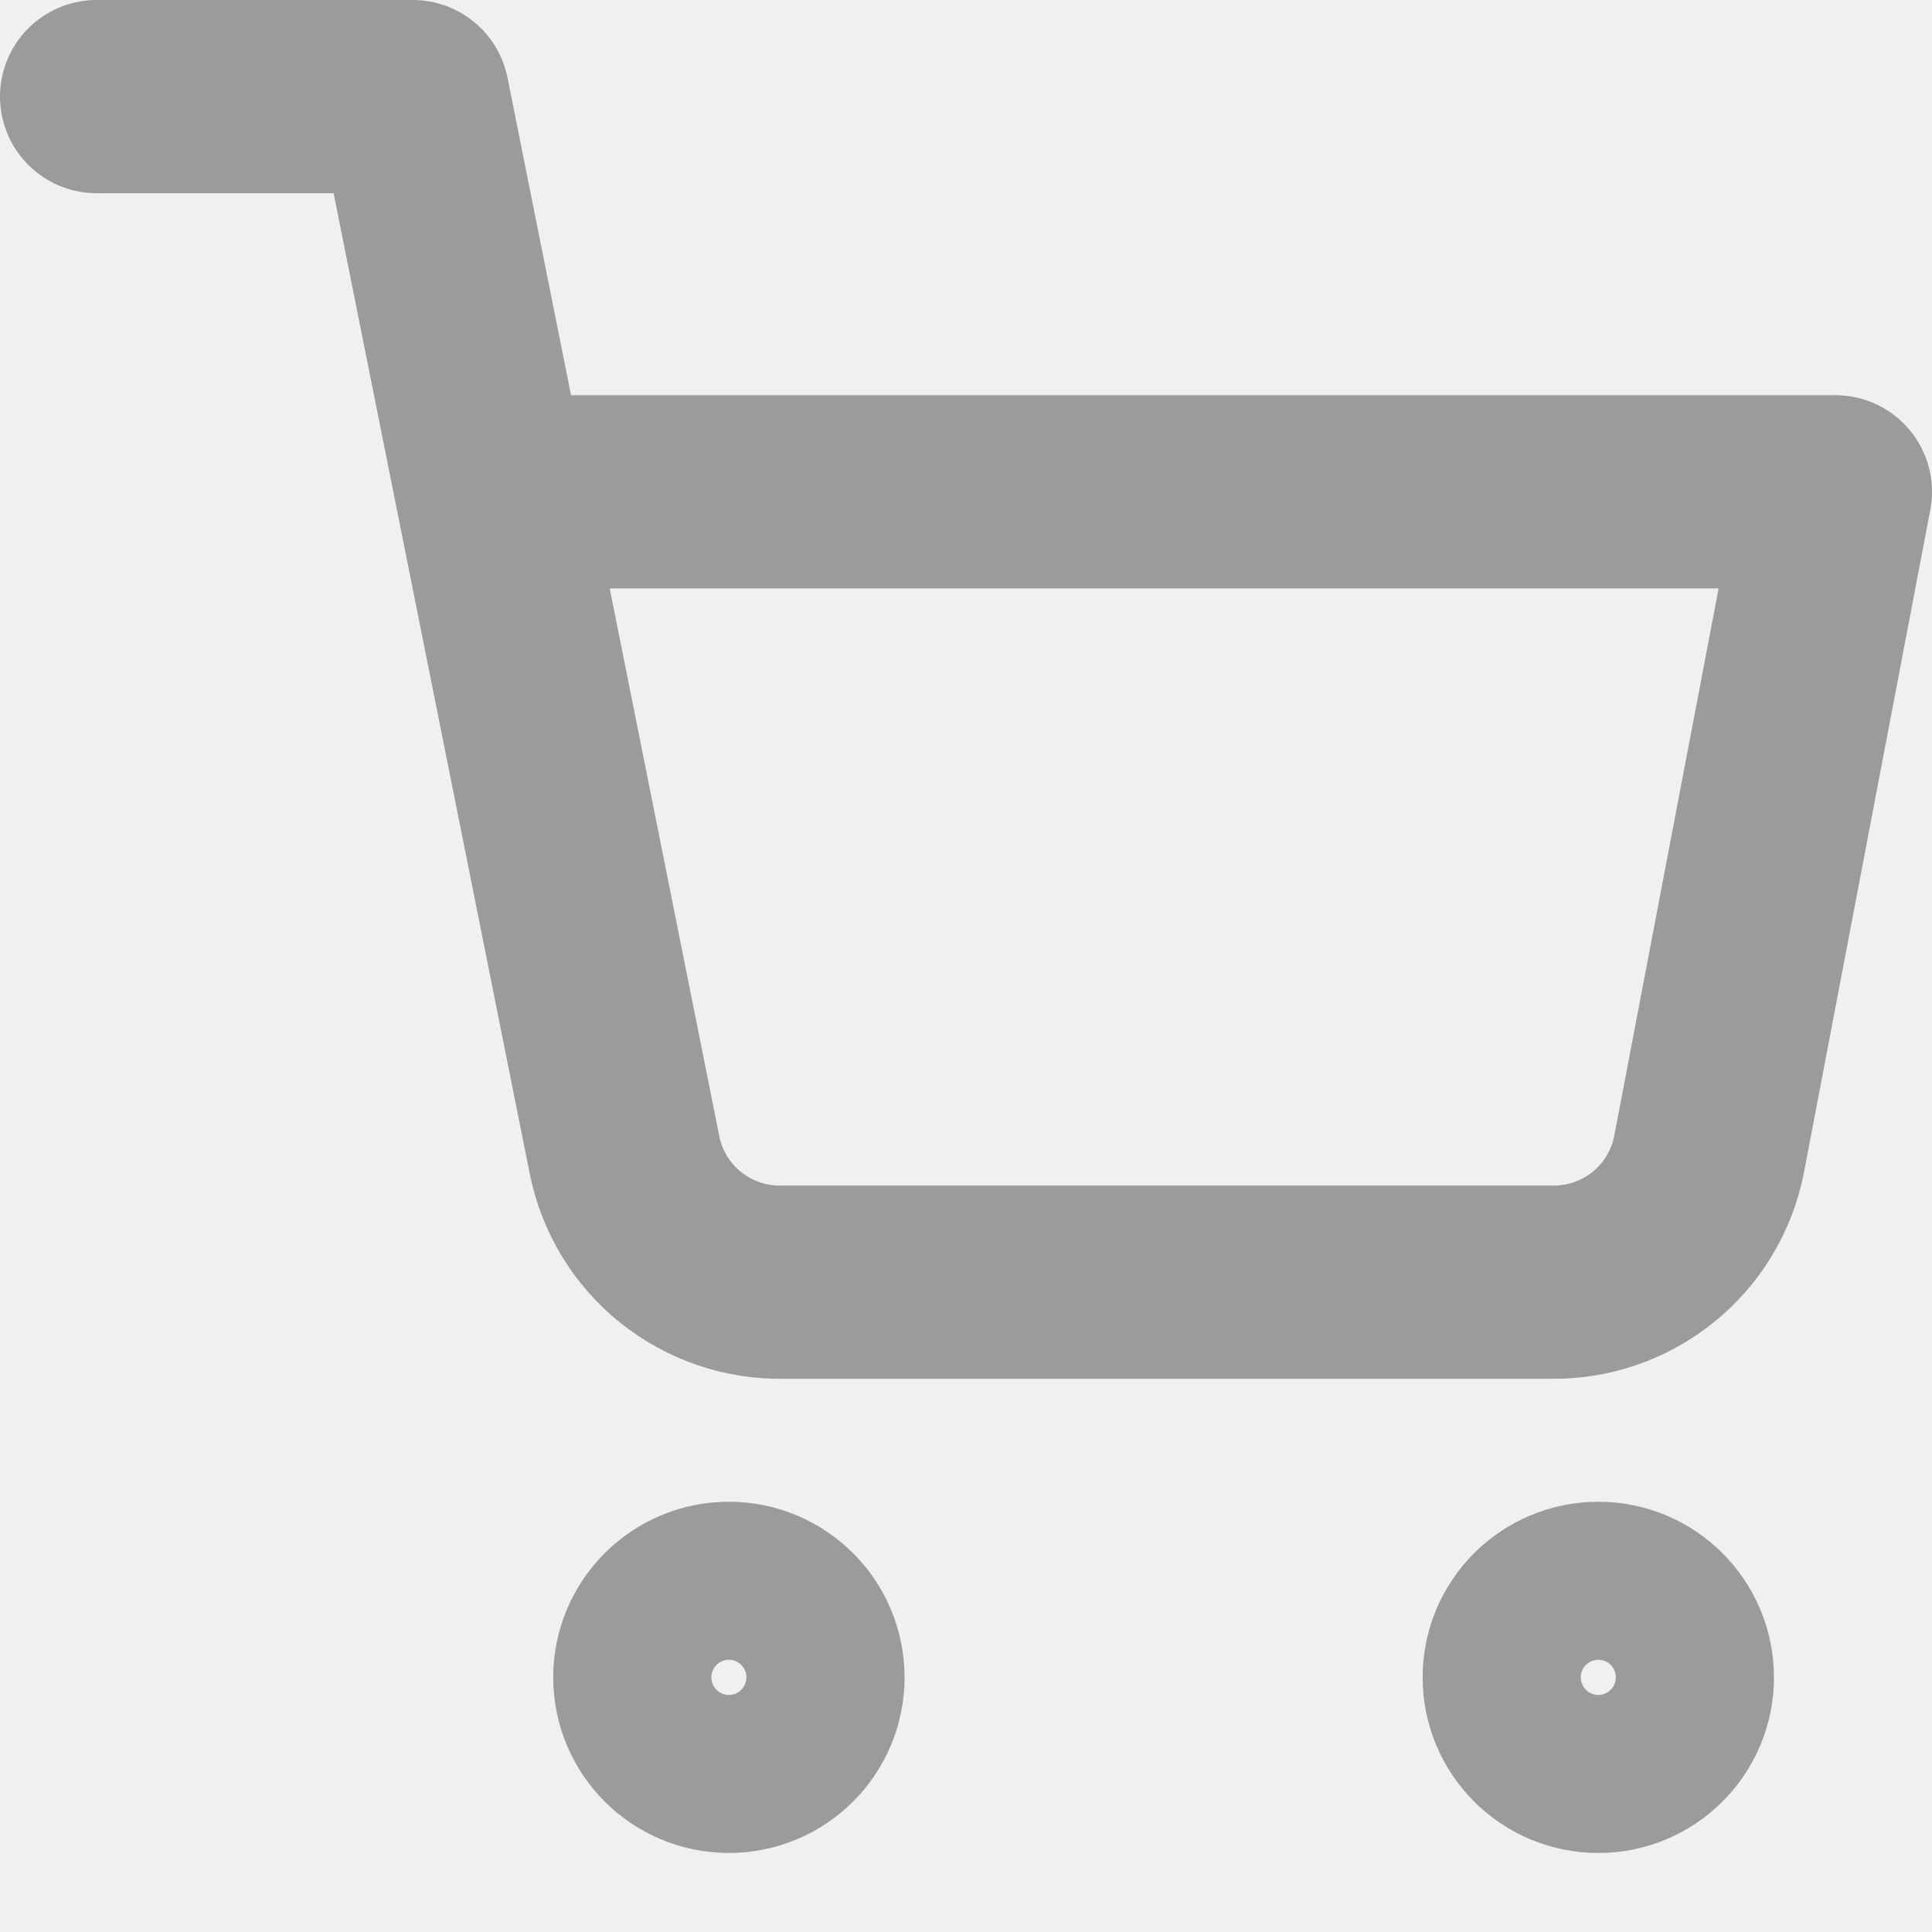
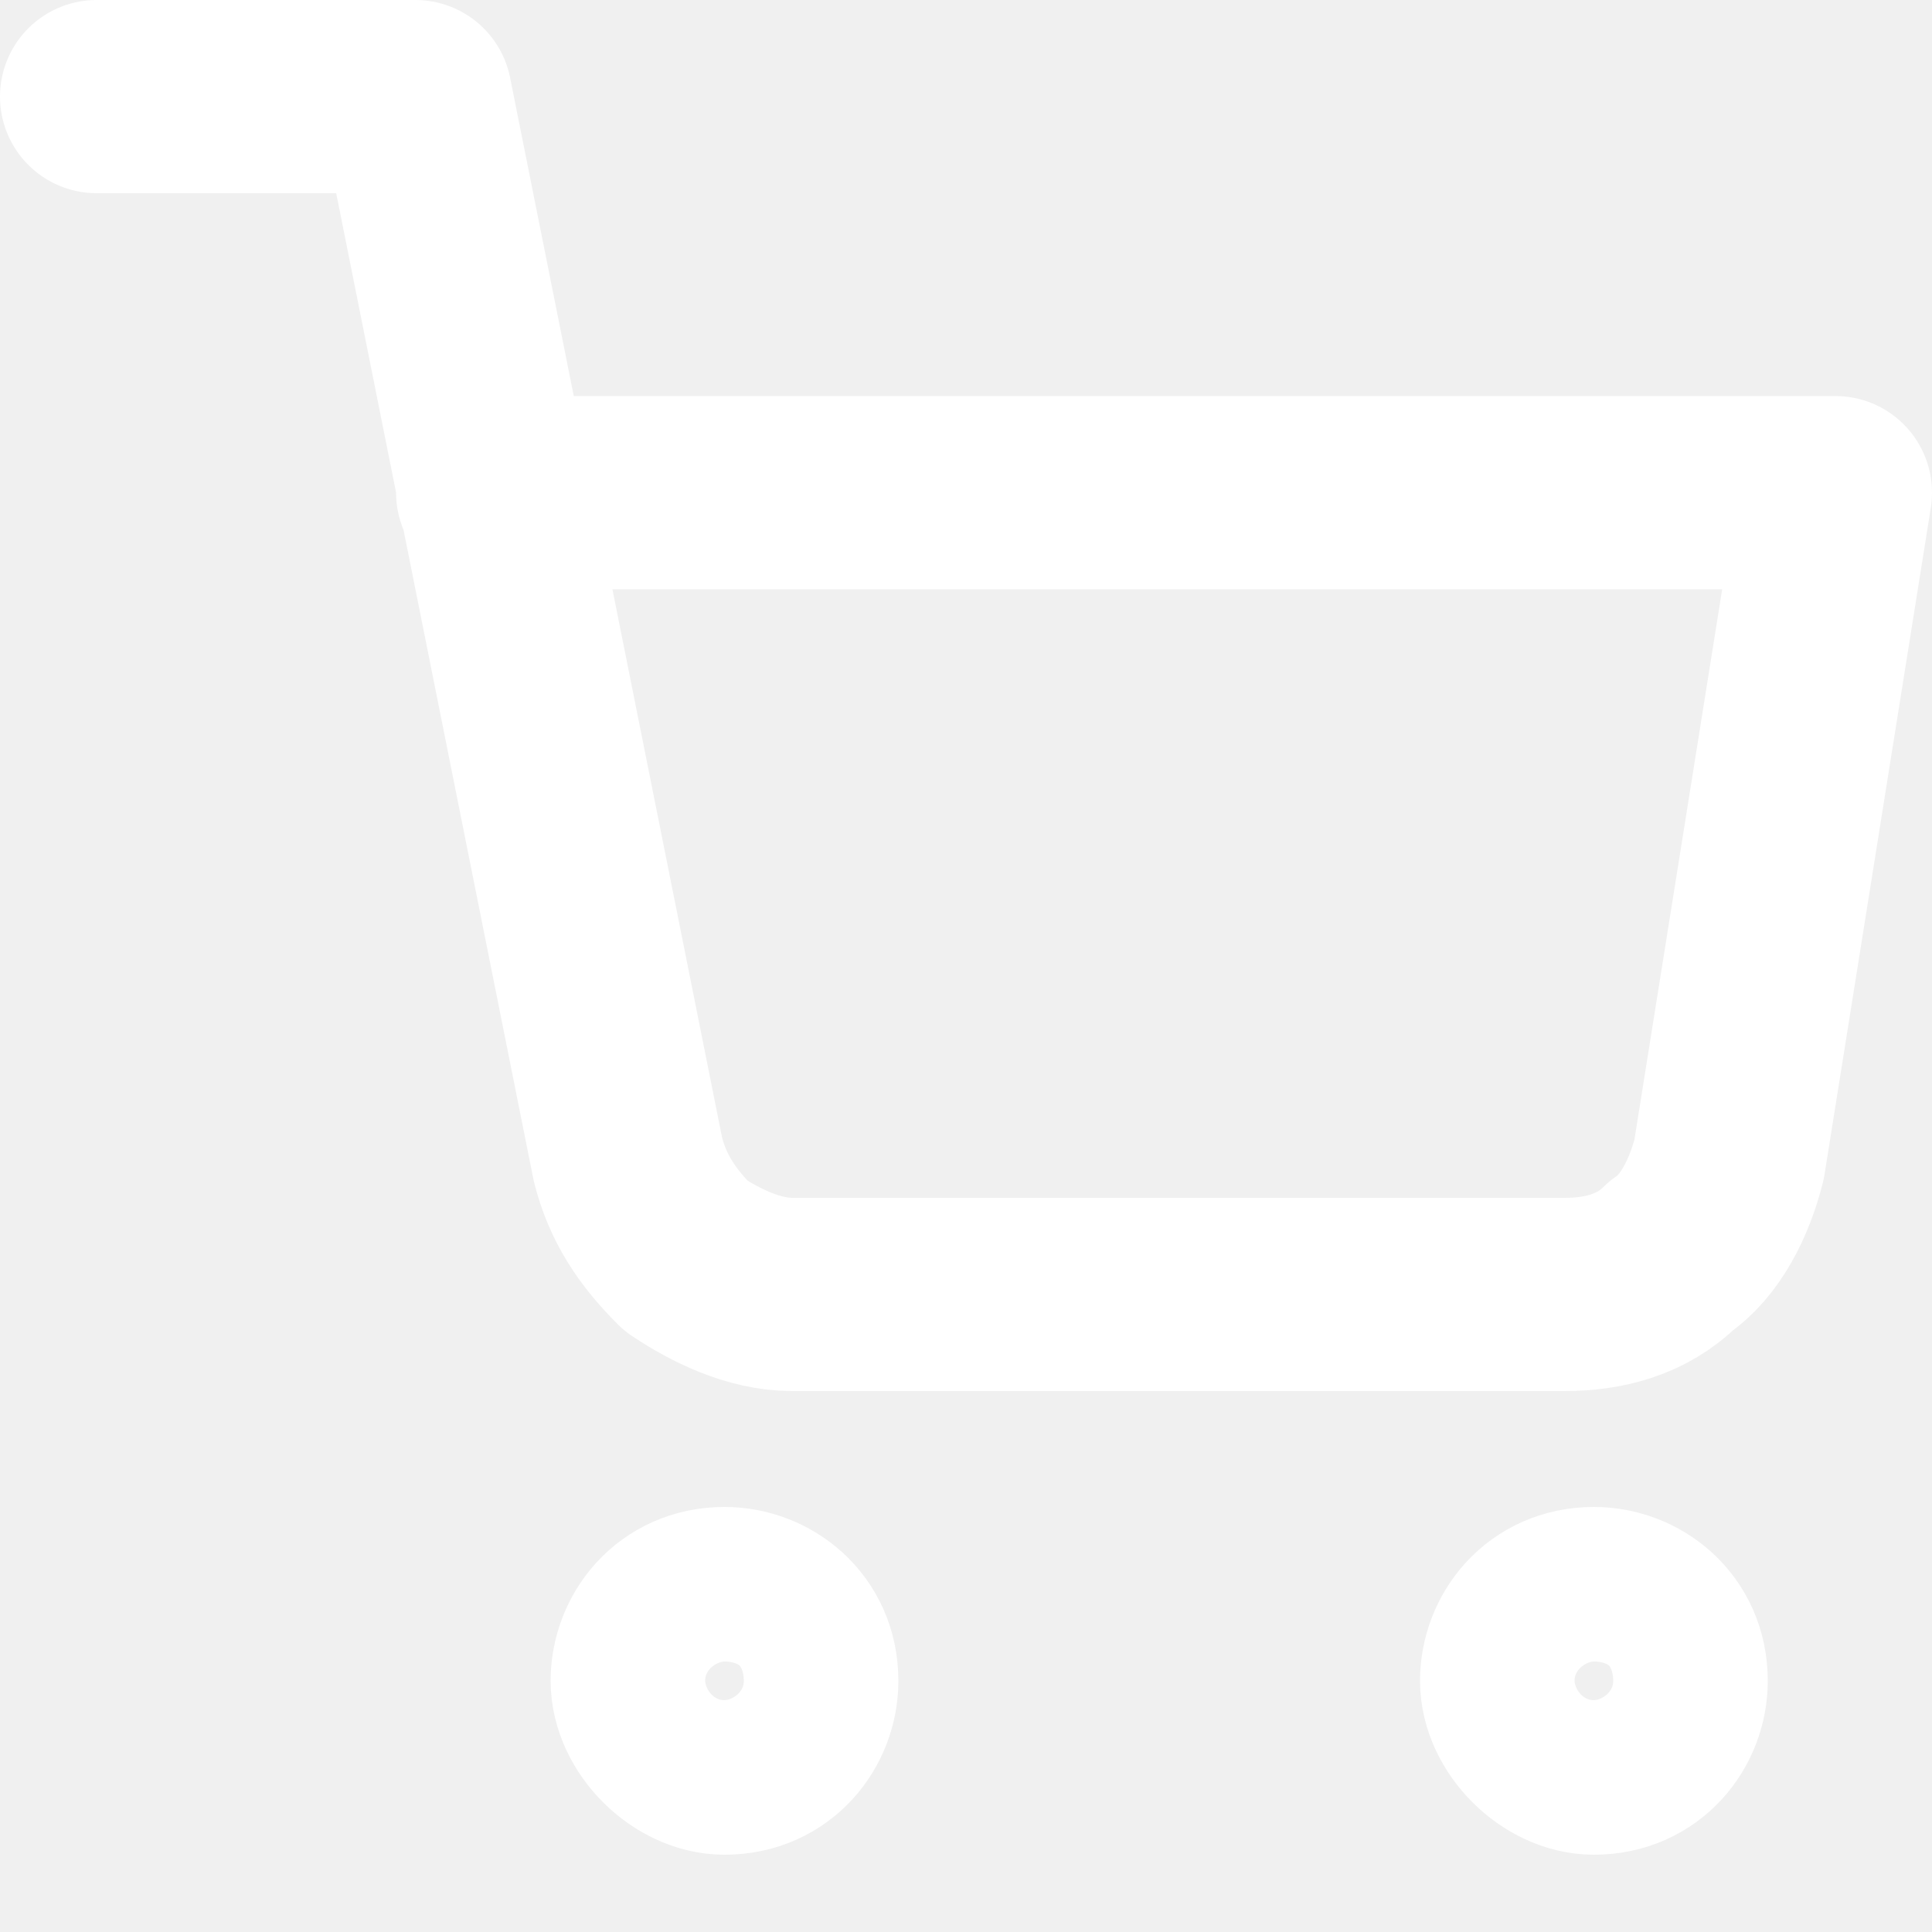
- <svg xmlns="http://www.w3.org/2000/svg" width="20" height="20" viewBox="0 0 20 20" fill="none">
-   <path d="M7.545 18.182C7.997 18.182 8.364 17.816 8.364 17.364C8.364 16.912 7.997 16.546 7.545 16.546C7.094 16.546 6.727 16.912 6.727 17.364C6.727 17.816 7.094 18.182 7.545 18.182Z" stroke="#9B9B9B" stroke-width="2" stroke-linecap="round" stroke-linejoin="round" />
-   <path d="M16.546 18.182C16.997 18.182 17.364 17.816 17.364 17.364C17.364 16.912 16.997 16.546 16.546 16.546C16.094 16.546 15.727 16.912 15.727 17.364C15.727 17.816 16.094 18.182 16.546 18.182Z" stroke="#9B9B9B" stroke-width="2" stroke-linecap="round" stroke-linejoin="round" />
-   <path d="M1 1H4.273L6.465 11.956C6.54 12.332 6.745 12.671 7.044 12.911C7.344 13.152 7.718 13.28 8.102 13.273H16.055C16.439 13.28 16.813 13.152 17.112 12.911C17.411 12.671 17.616 12.332 17.691 11.956L19 5.091H5.091" stroke="#9B9B9B" stroke-width="2" stroke-linecap="round" stroke-linejoin="round" />
+ <svg xmlns="http://www.w3.org/2000/svg" version="1.1" id="Слой_1" x="0px" y="0px" viewBox="0 0 20 20" style="enable-background:new 0 0 20 20;" xml:space="preserve">
+   <style type="text/css">
+ 	.st0{fill:none;stroke:#FFFFFF;stroke-width:2;stroke-linecap:round;stroke-linejoin:round;}
+ </style>
+   <path class="st0" d="M7.5,18.2c0.5,0,0.8-0.4,0.8-0.8c0-0.5-0.4-0.8-0.8-0.8c-0.5,0-0.8,0.4-0.8,0.8C6.7,17.8,7.1,18.2,7.5,18.2z" />
+   <path class="st0" d="M16.5,18.2c0.5,0,0.8-0.4,0.8-0.8c0-0.5-0.4-0.8-0.8-0.8c-0.5,0-0.8,0.4-0.8,0.8C15.7,17.8,16.1,18.2,16.5,18.2  z" />
+   <path class="st0" d="M1,1h3.3l2.2,11c0.1,0.4,0.3,0.7,0.6,1c0.3,0.2,0.7,0.4,1.1,0.4h8c0.4,0,0.8-0.1,1.1-0.4c0.3-0.2,0.5-0.6,0.6-1  L19,5.1H5.1" />
</svg>
